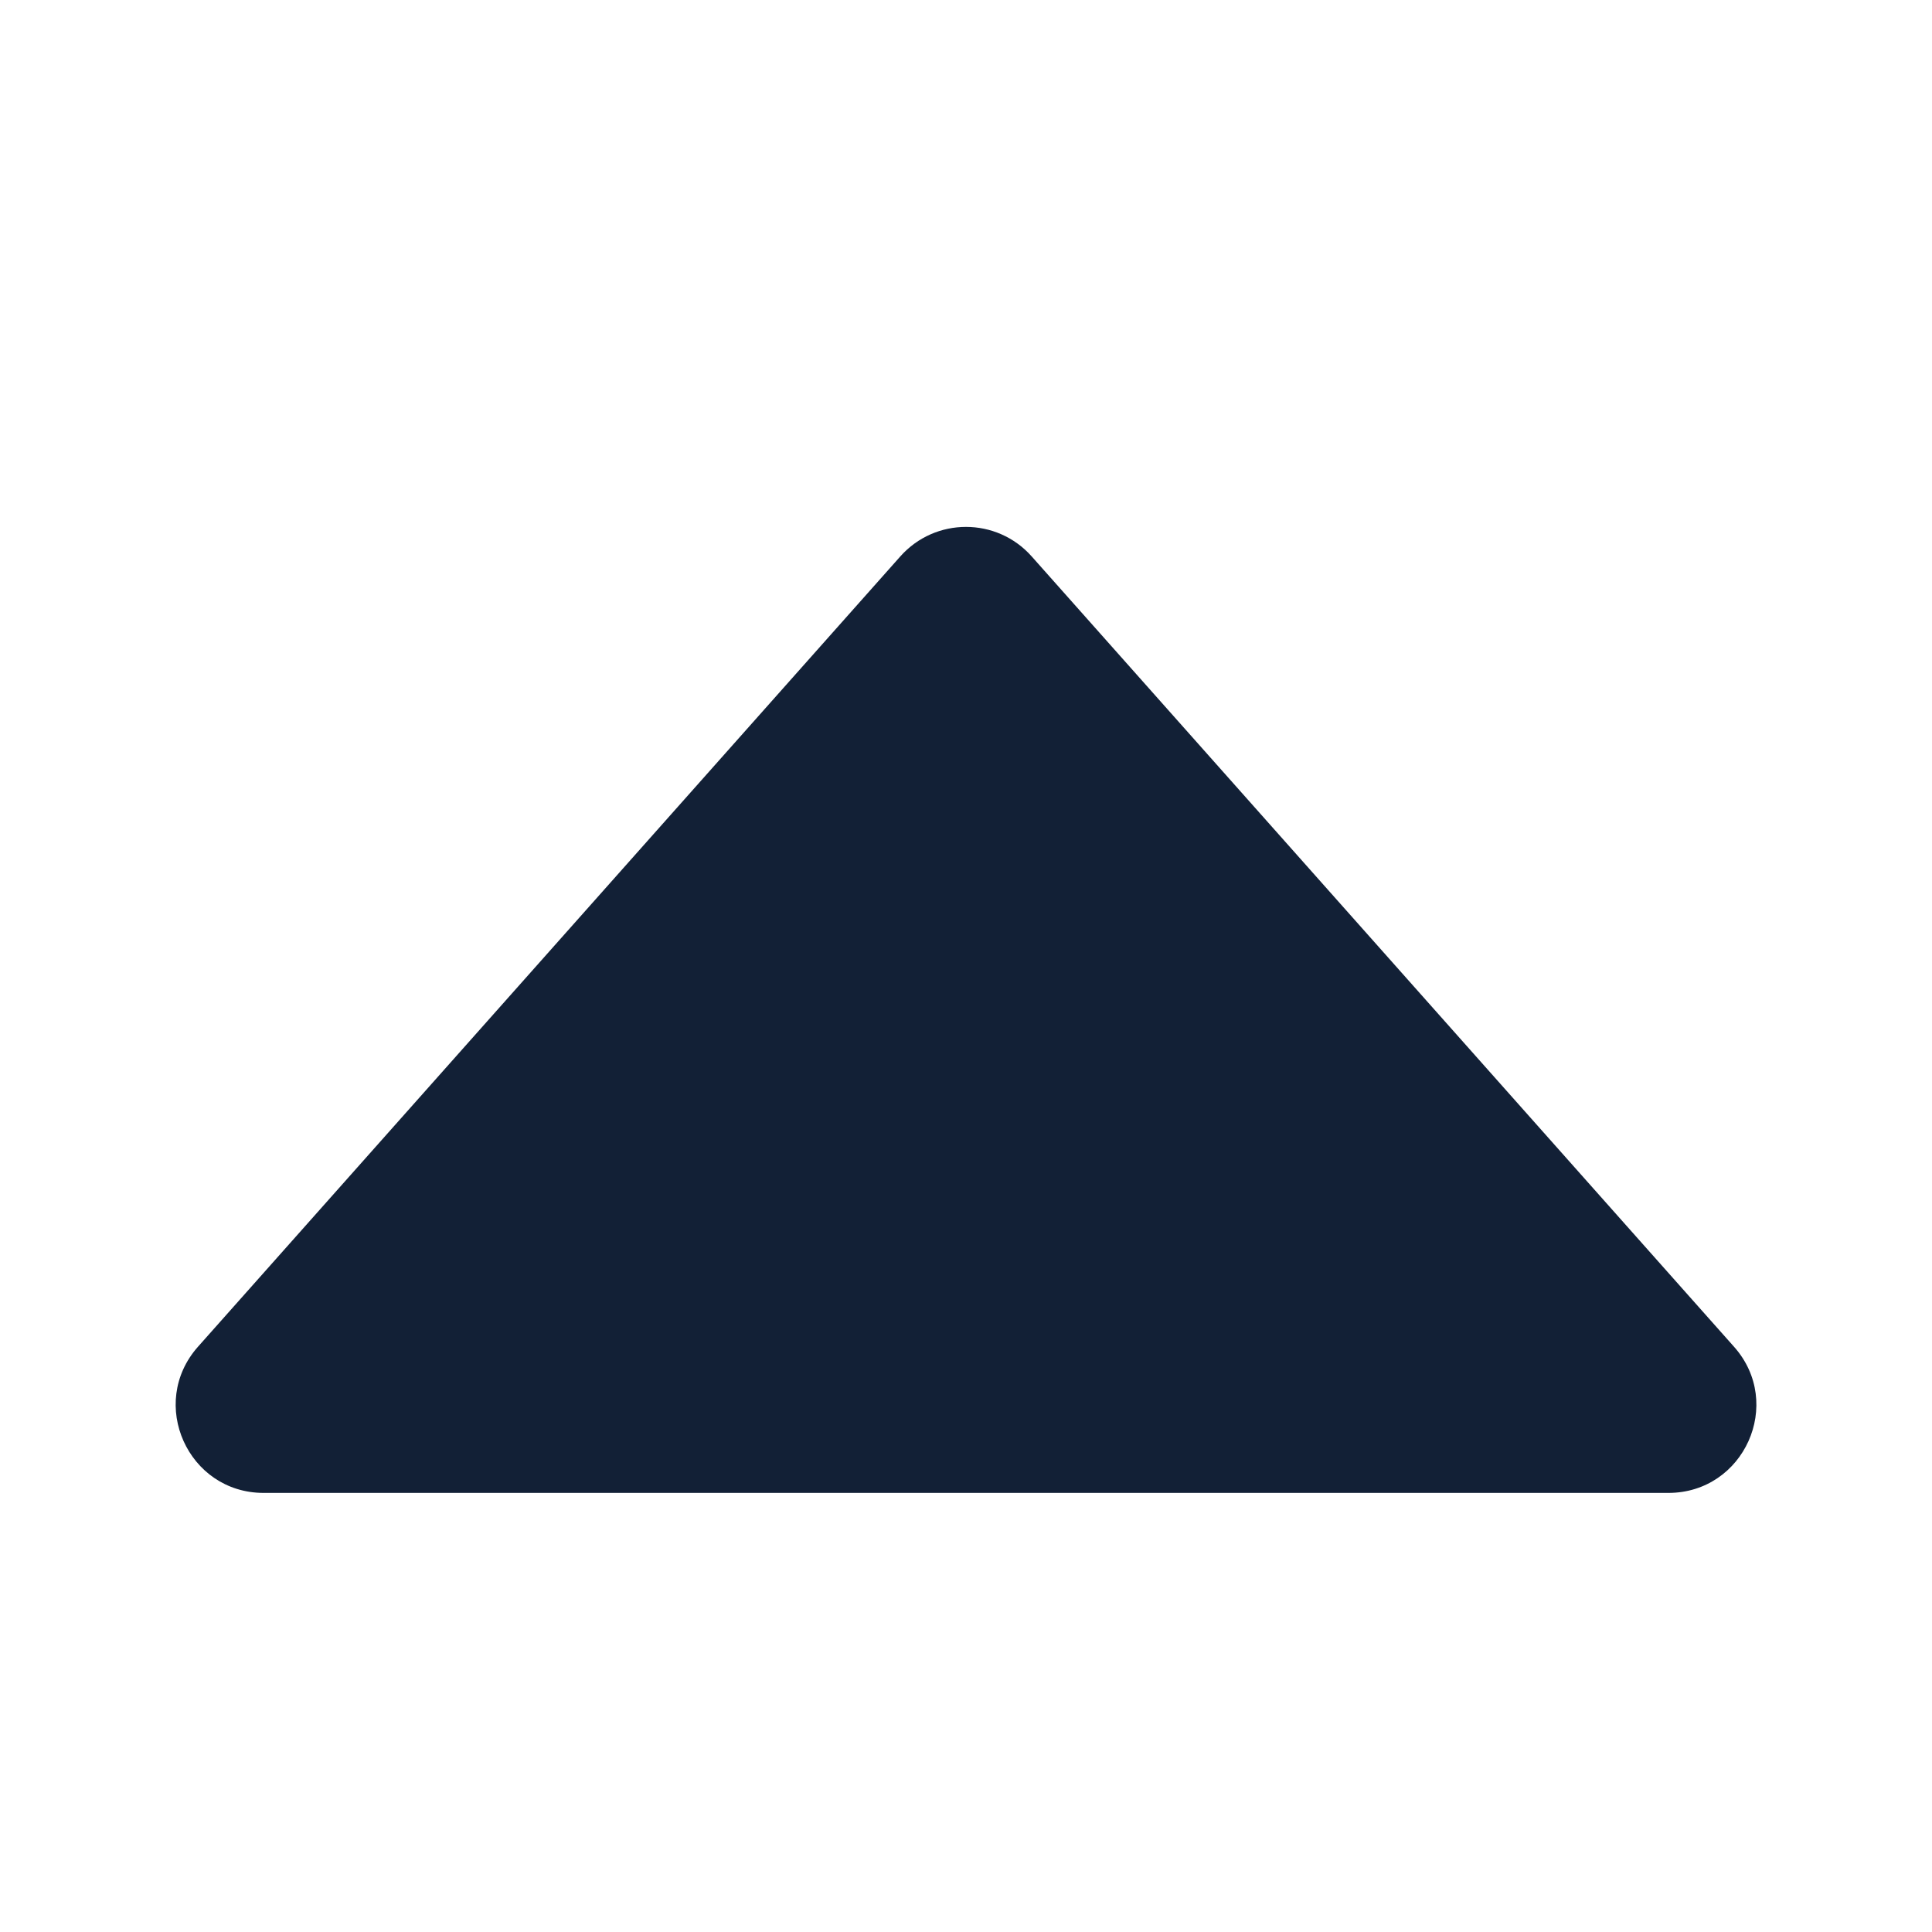
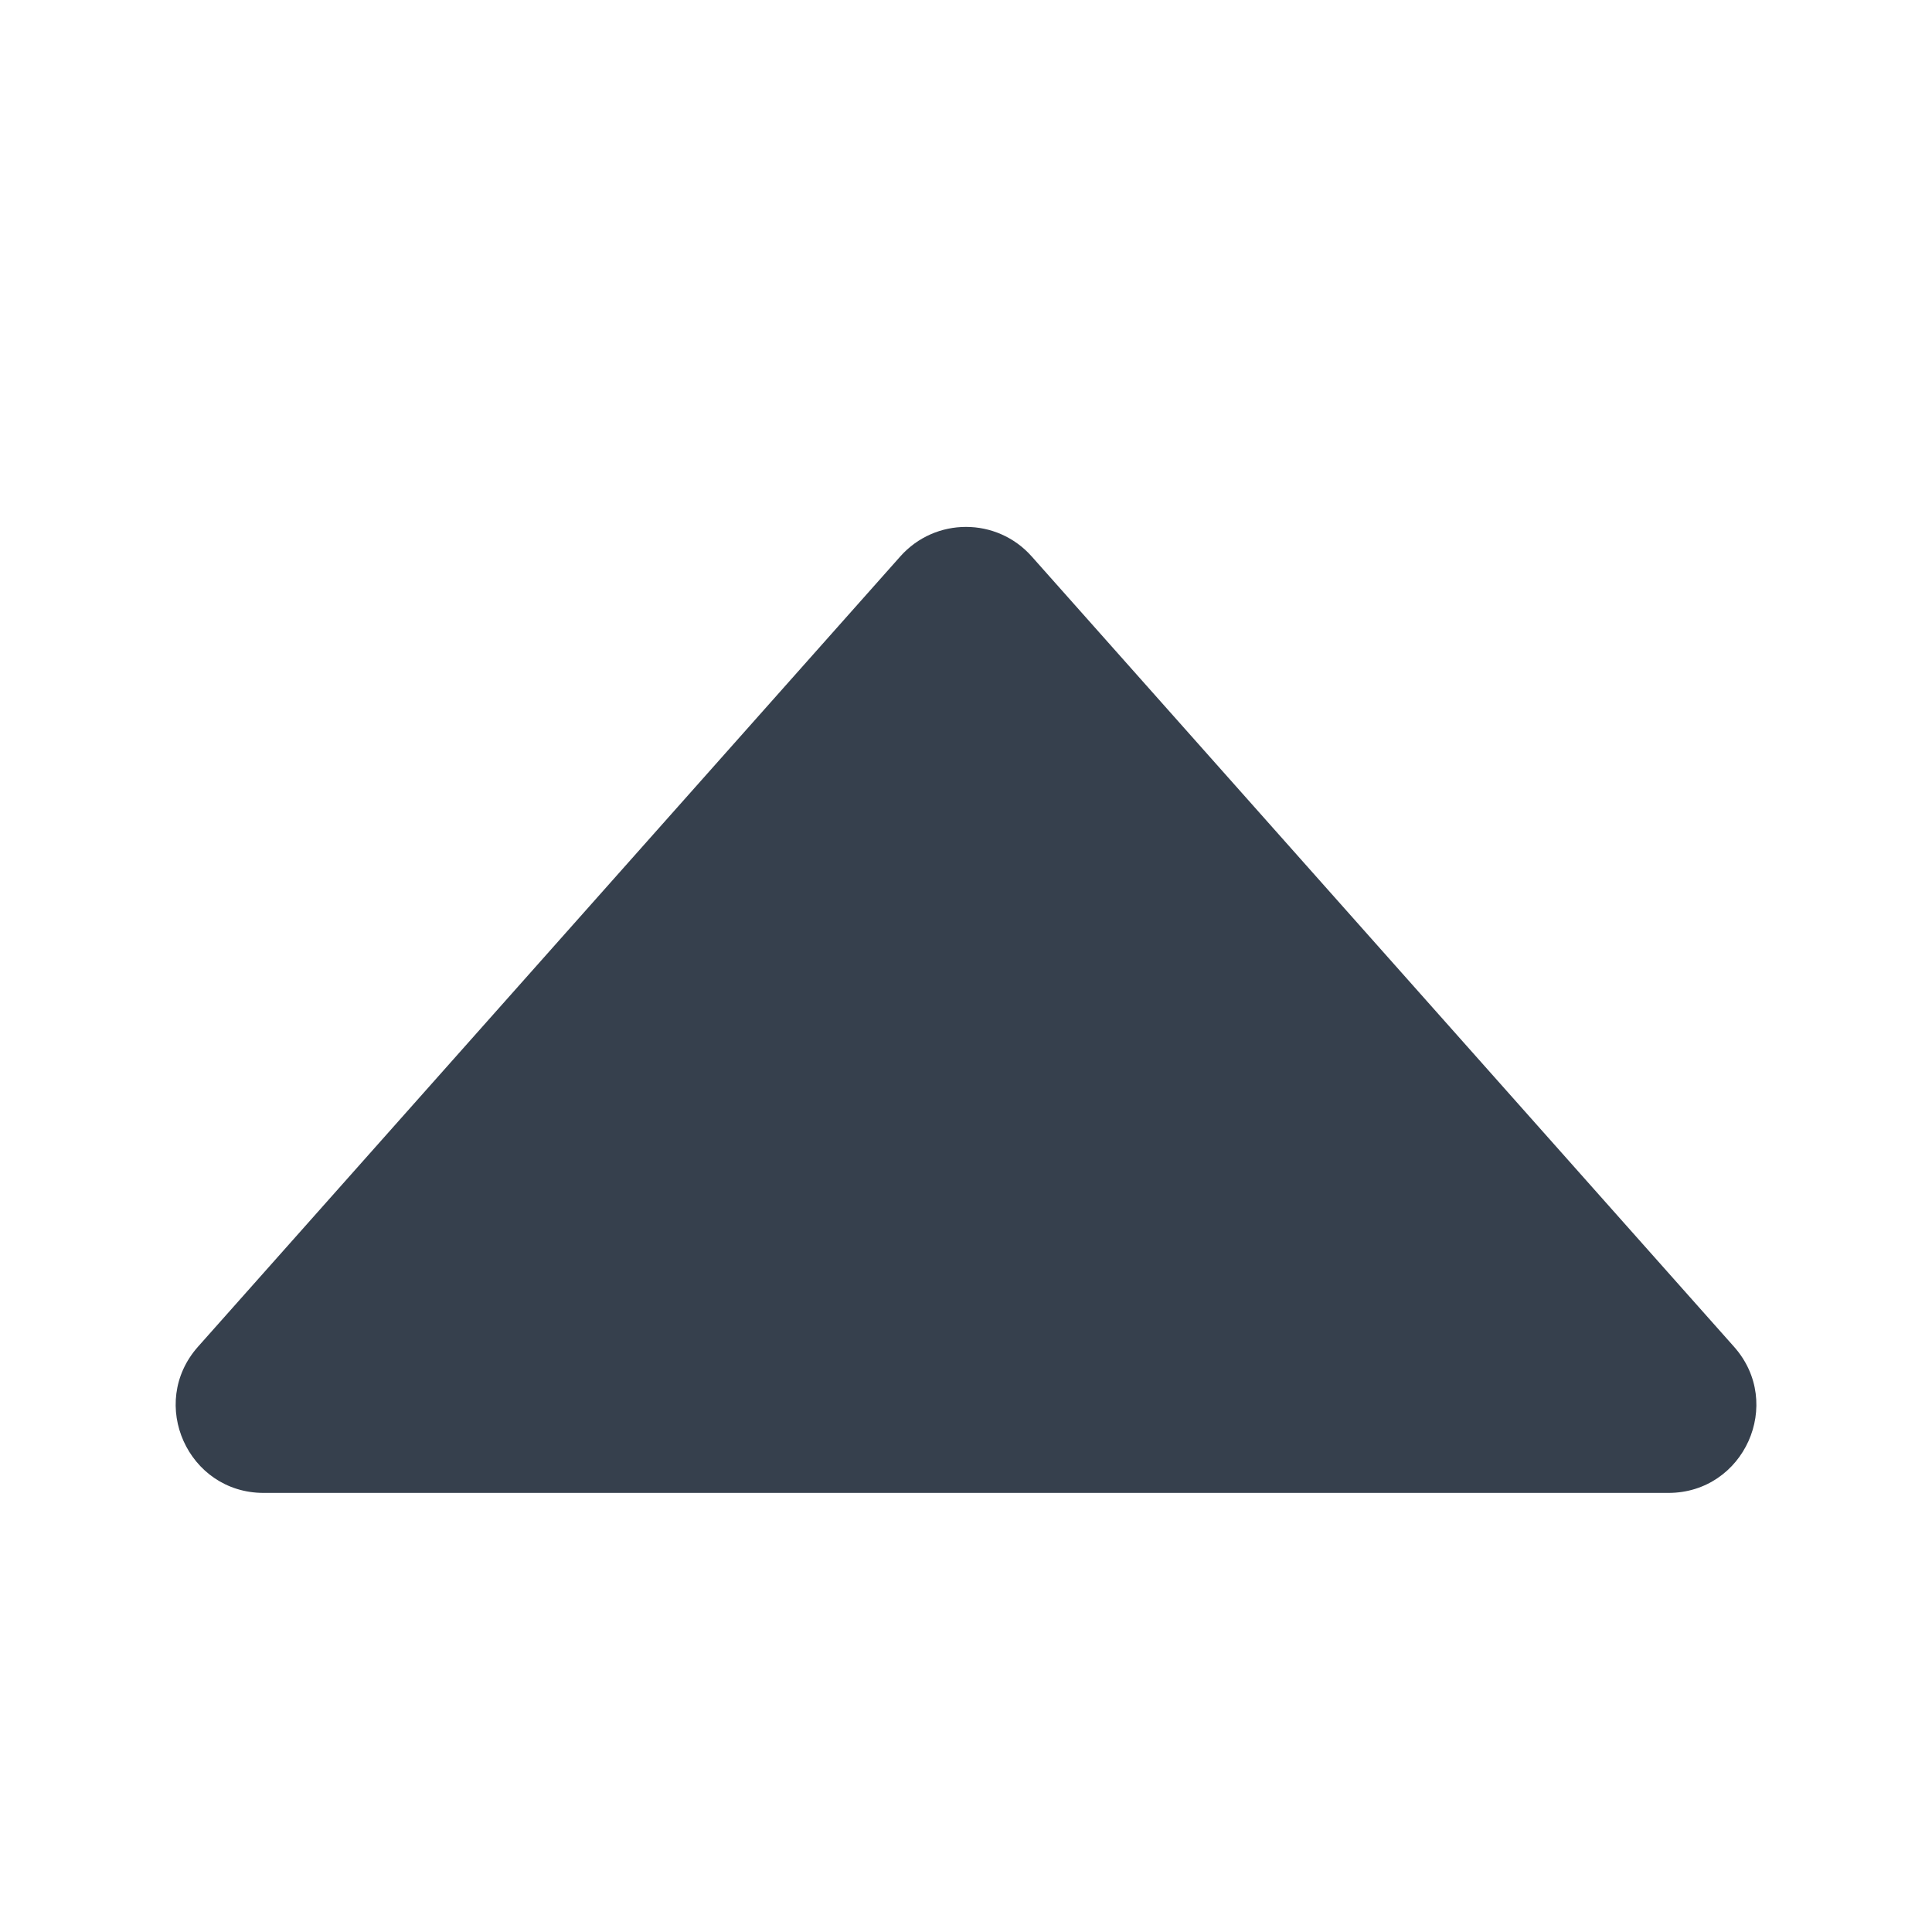
<svg xmlns="http://www.w3.org/2000/svg" height="22" viewBox="0 0 22 22" width="22">
  <defs id="defs2">
    <style type="text/css" id="current-color-scheme">
      .ColorScheme-Text {
-         color:#122036;
+         color:#36404d;
      }
      </style>
  </defs>
  <path d="m3.002 17c-.862 0-1.32-1.019-.748-1.664l7.998-9c.398-.448 1.098-.448 1.496 0l7.998 9c.573.645.115 1.664-.748 1.664z" fill="currentColor" fill-rule="evenodd" style="fill:currentColor;fill-opacity:1;stroke:none" class="ColorScheme-Text" />
</svg>
